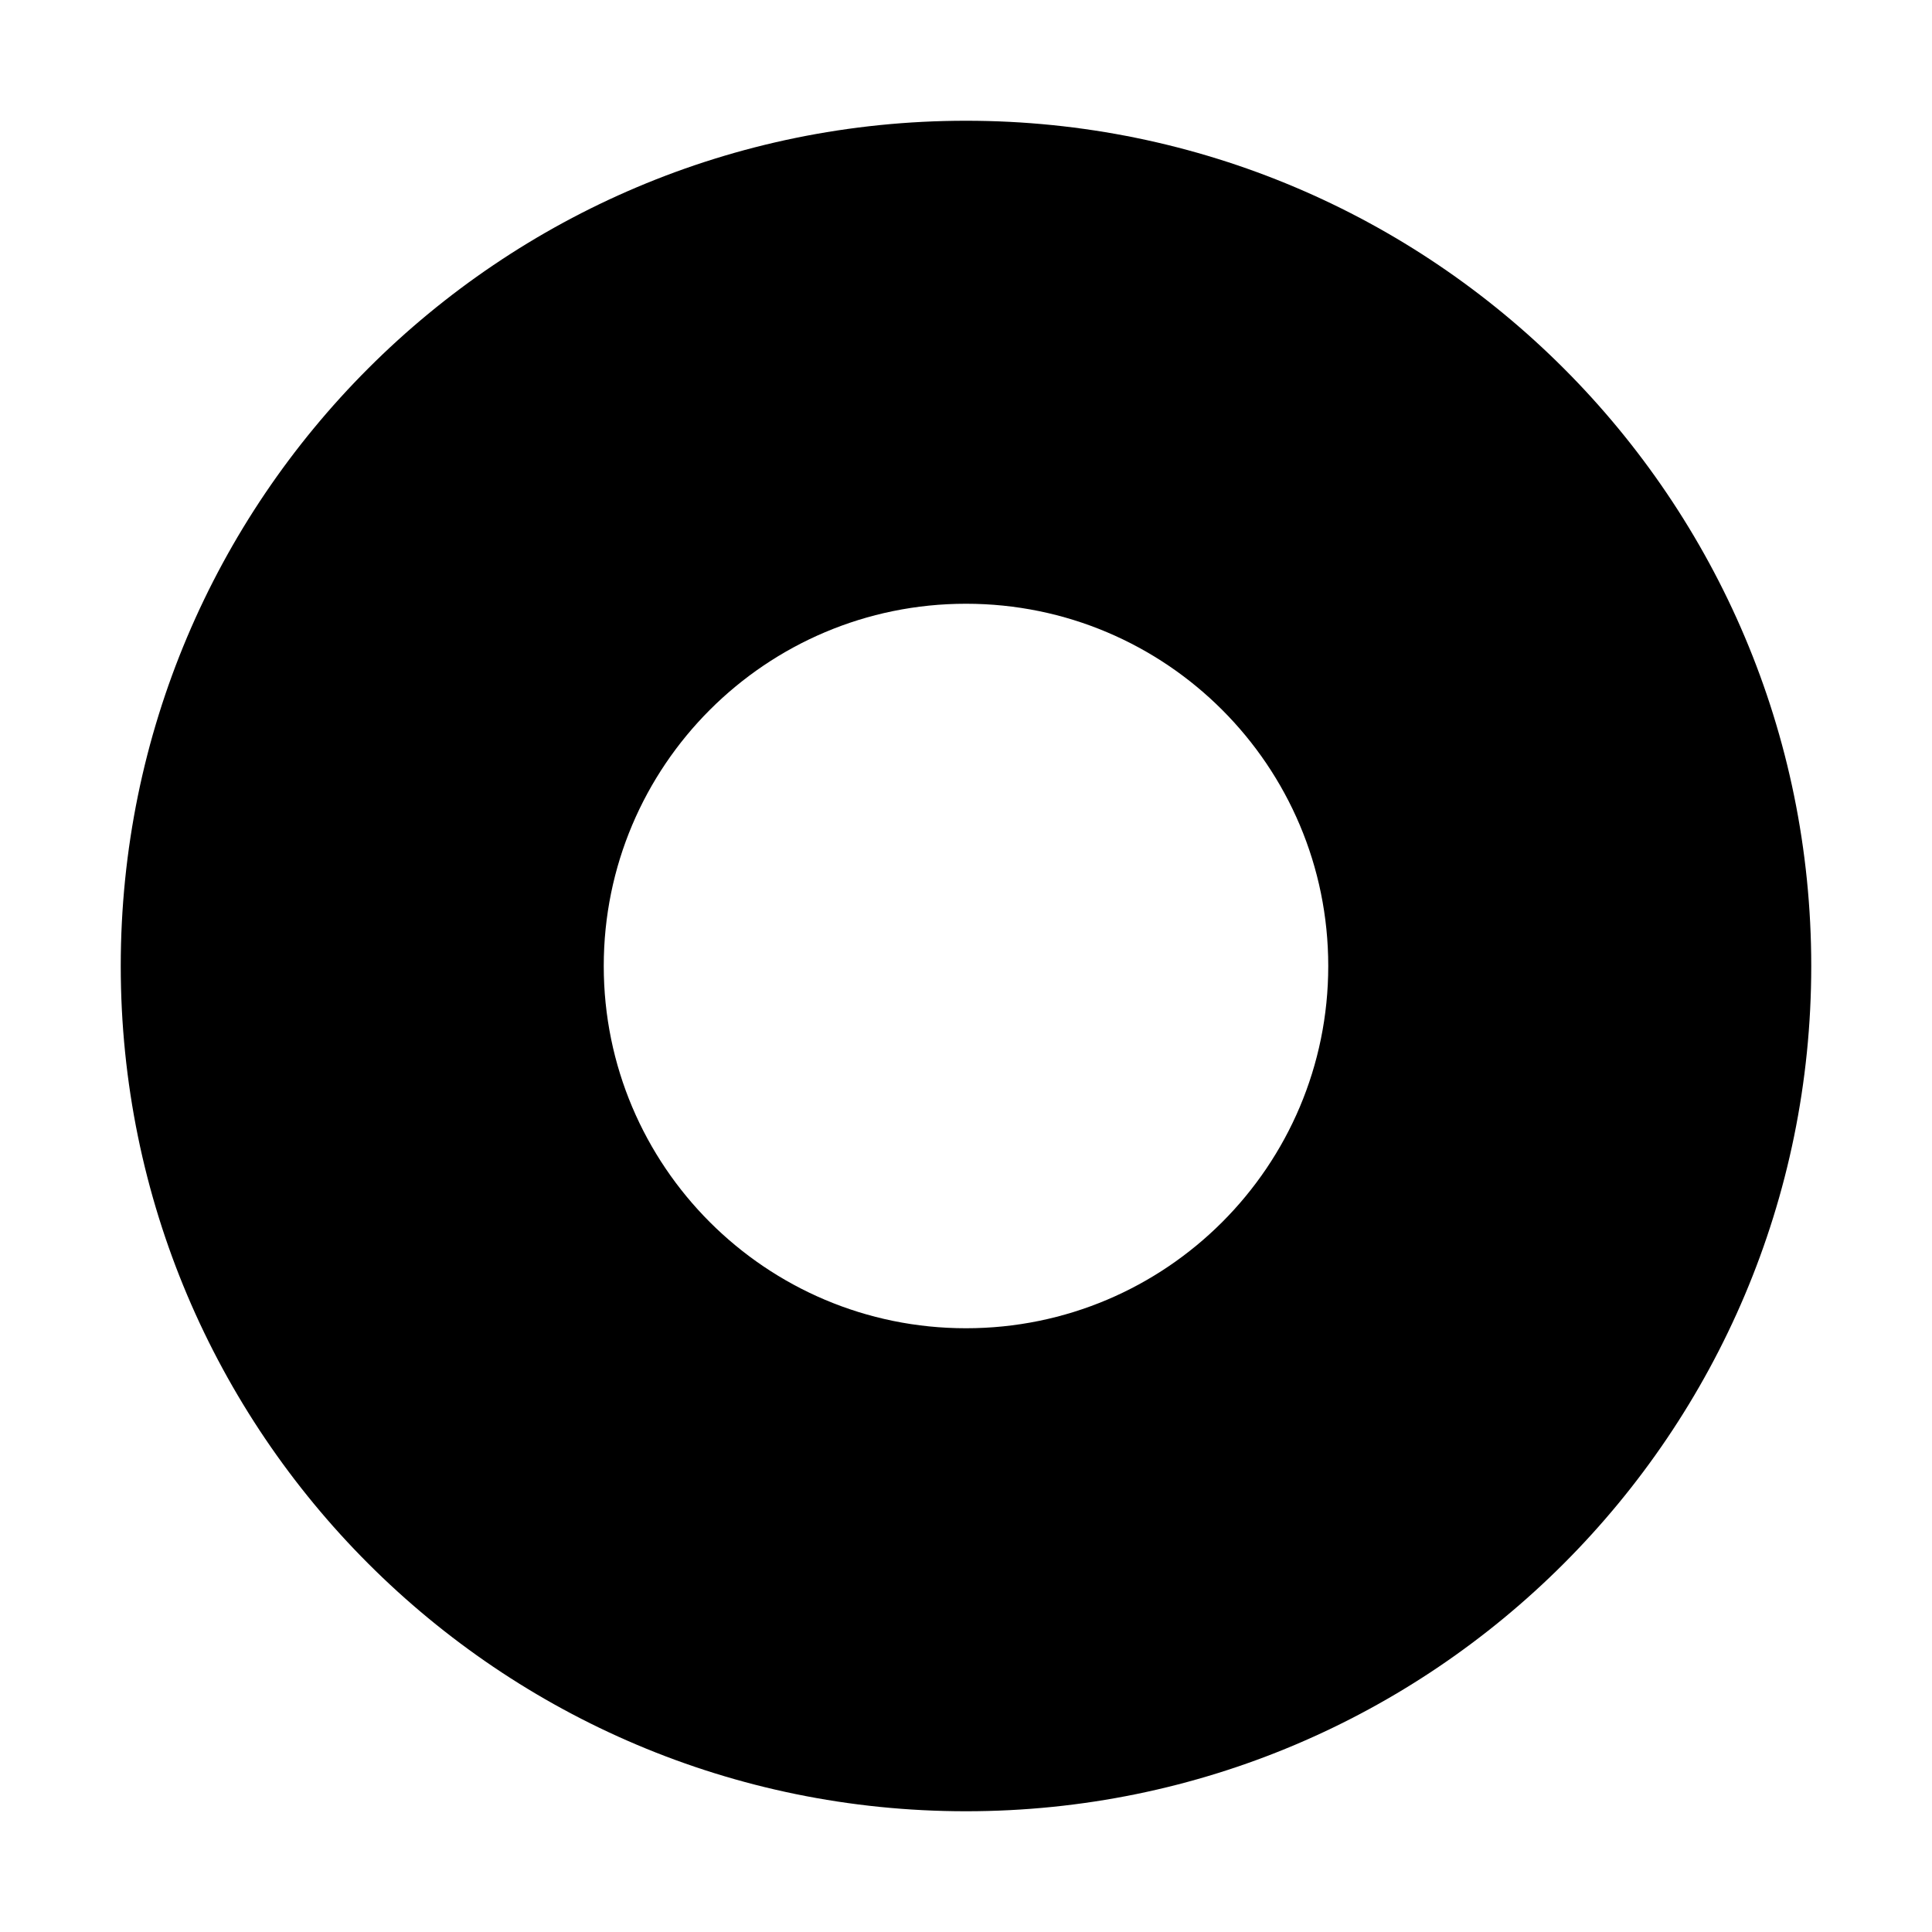
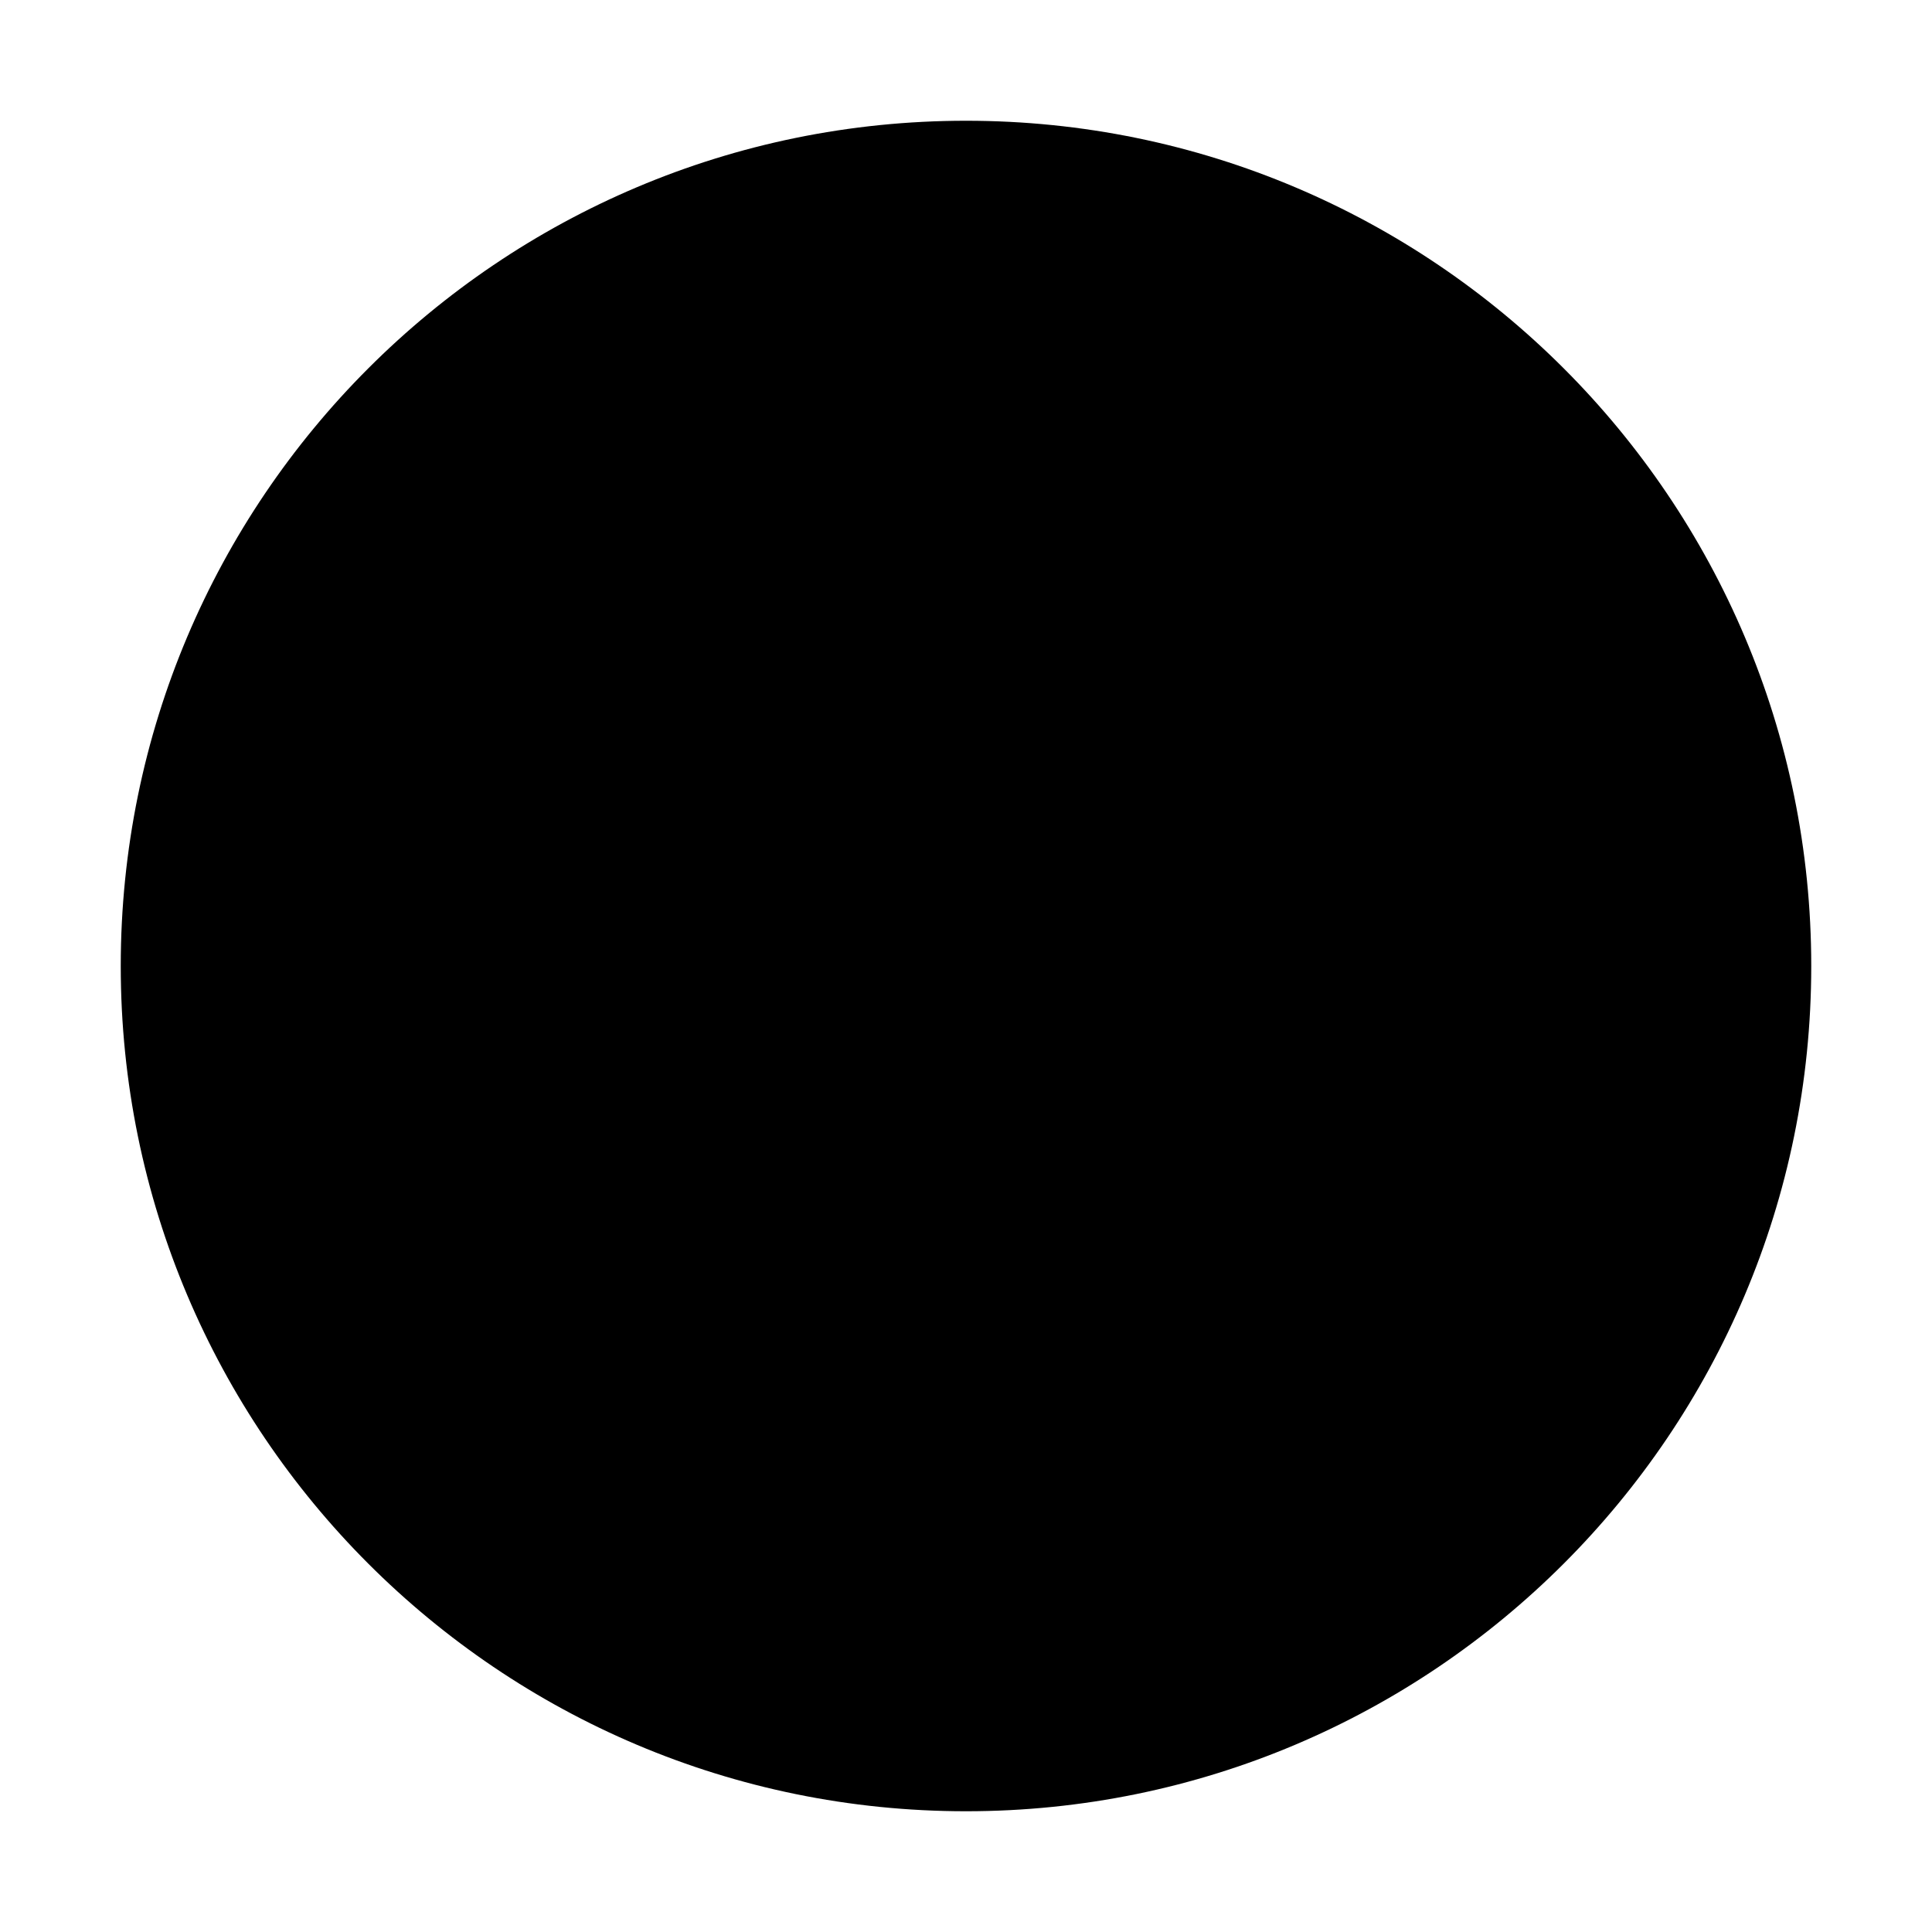
<svg xmlns="http://www.w3.org/2000/svg" height="16" width="16" viewBox="0 0 16 16" version="1.1" id="svg1">
  <defs id="defs1" />
-   <path id="path1" style="fill:#000000;fill-rule:evenodd;stroke-width:1.5;stroke-linejoin:round;stroke-opacity:0.427" d="M 8 1 A 7 7 0 0 0 1 8 A 7 7 0 0 0 8 15 A 7 7 0 0 0 15 8 A 7 7 0 0 0 8 1 z M 8 5 A 3 3 0 0 1 11 8 A 3 3 0 0 1 8 11 A 3 3 0 0 1 5 8 A 3 3 0 0 1 8 5 z " />
+   <path id="path1" style="fill:#000000;fill-rule:evenodd;stroke-width:1.5;stroke-linejoin:round;stroke-opacity:0.427" d="M 8,1 C 4.134,1 1,4.134 1,8 c 0,3.866 3.134,7 7,7 3.866,0 7,-3.134 7,-7 C 15,4.134 11.866,1 8,1 Z" />
</svg>
